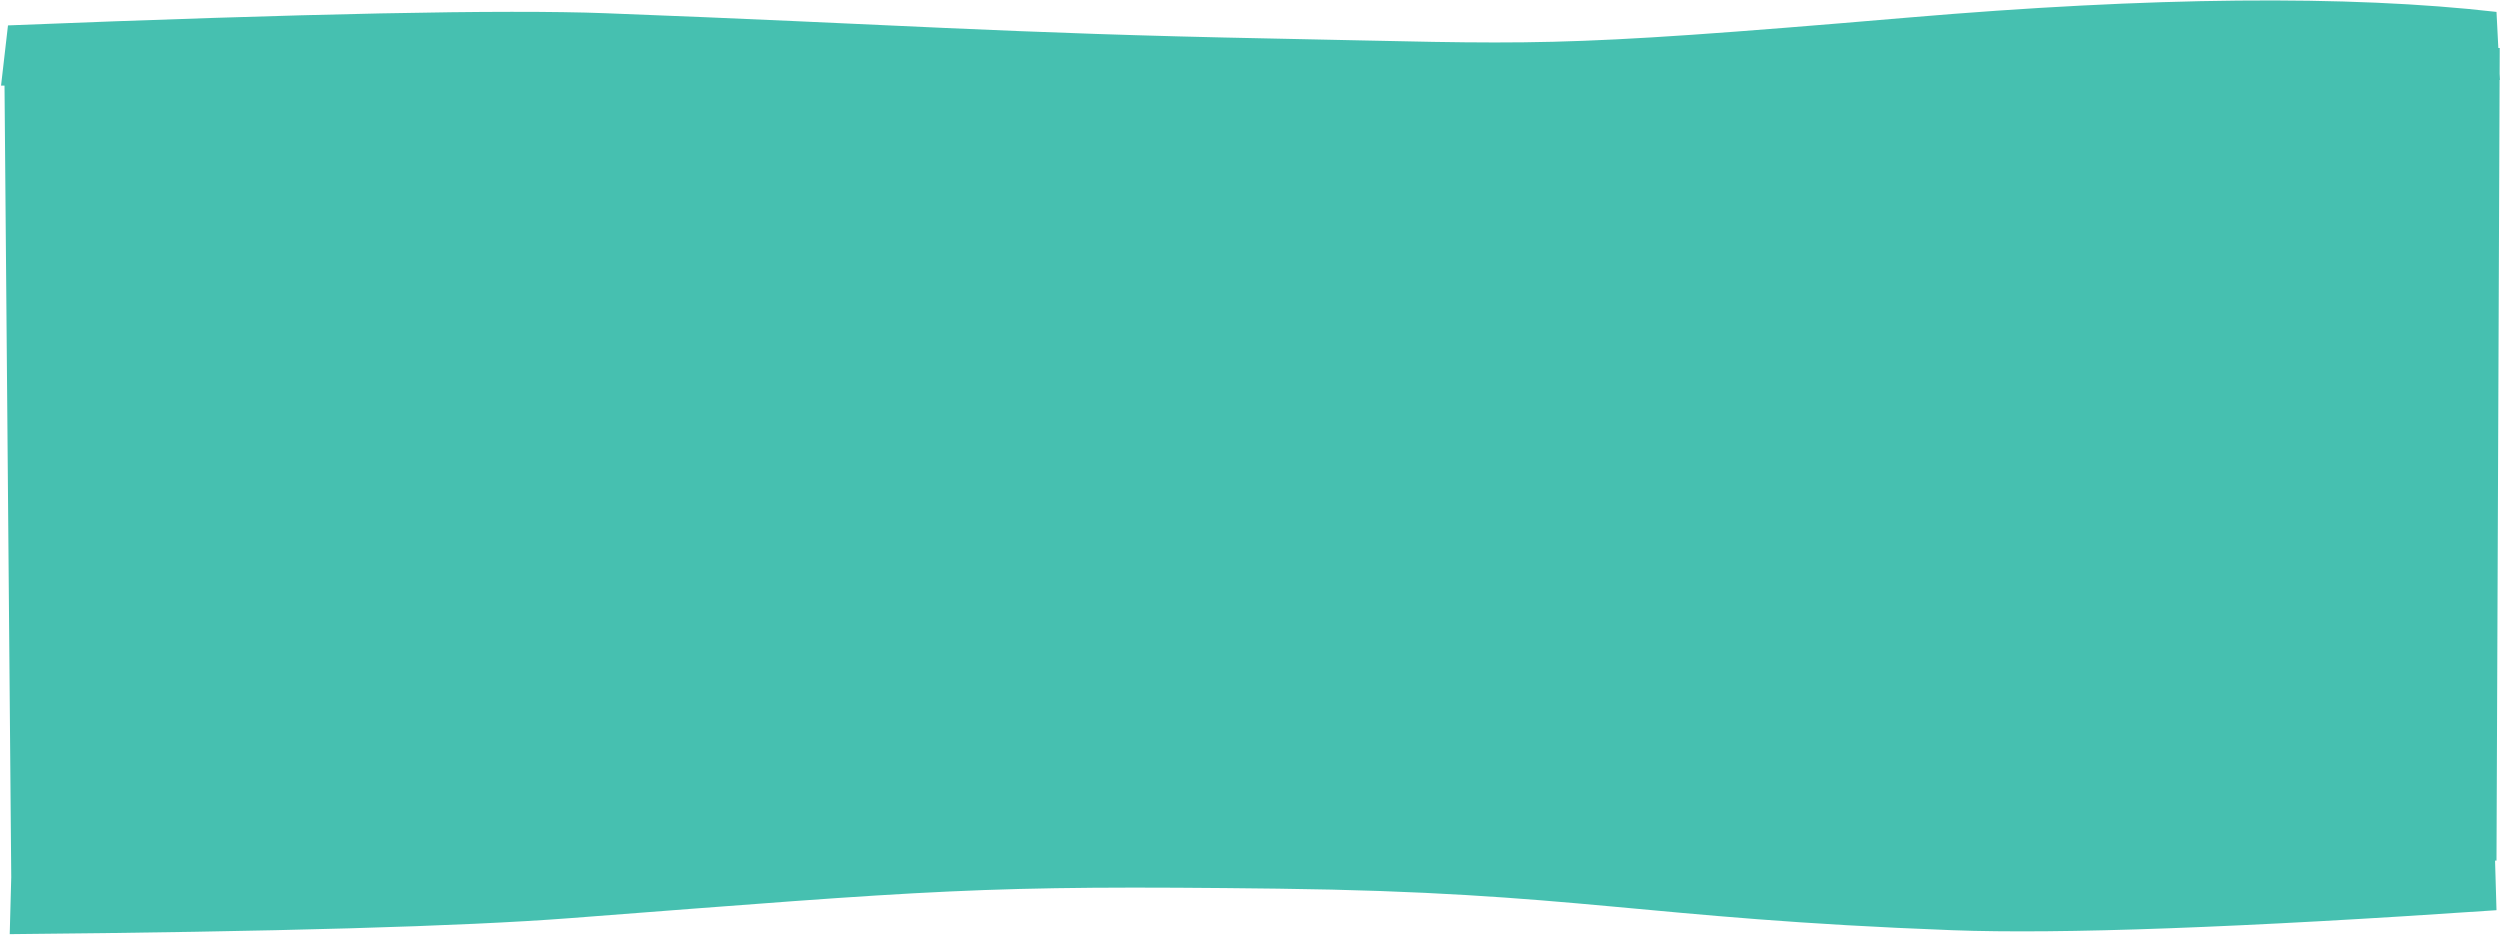
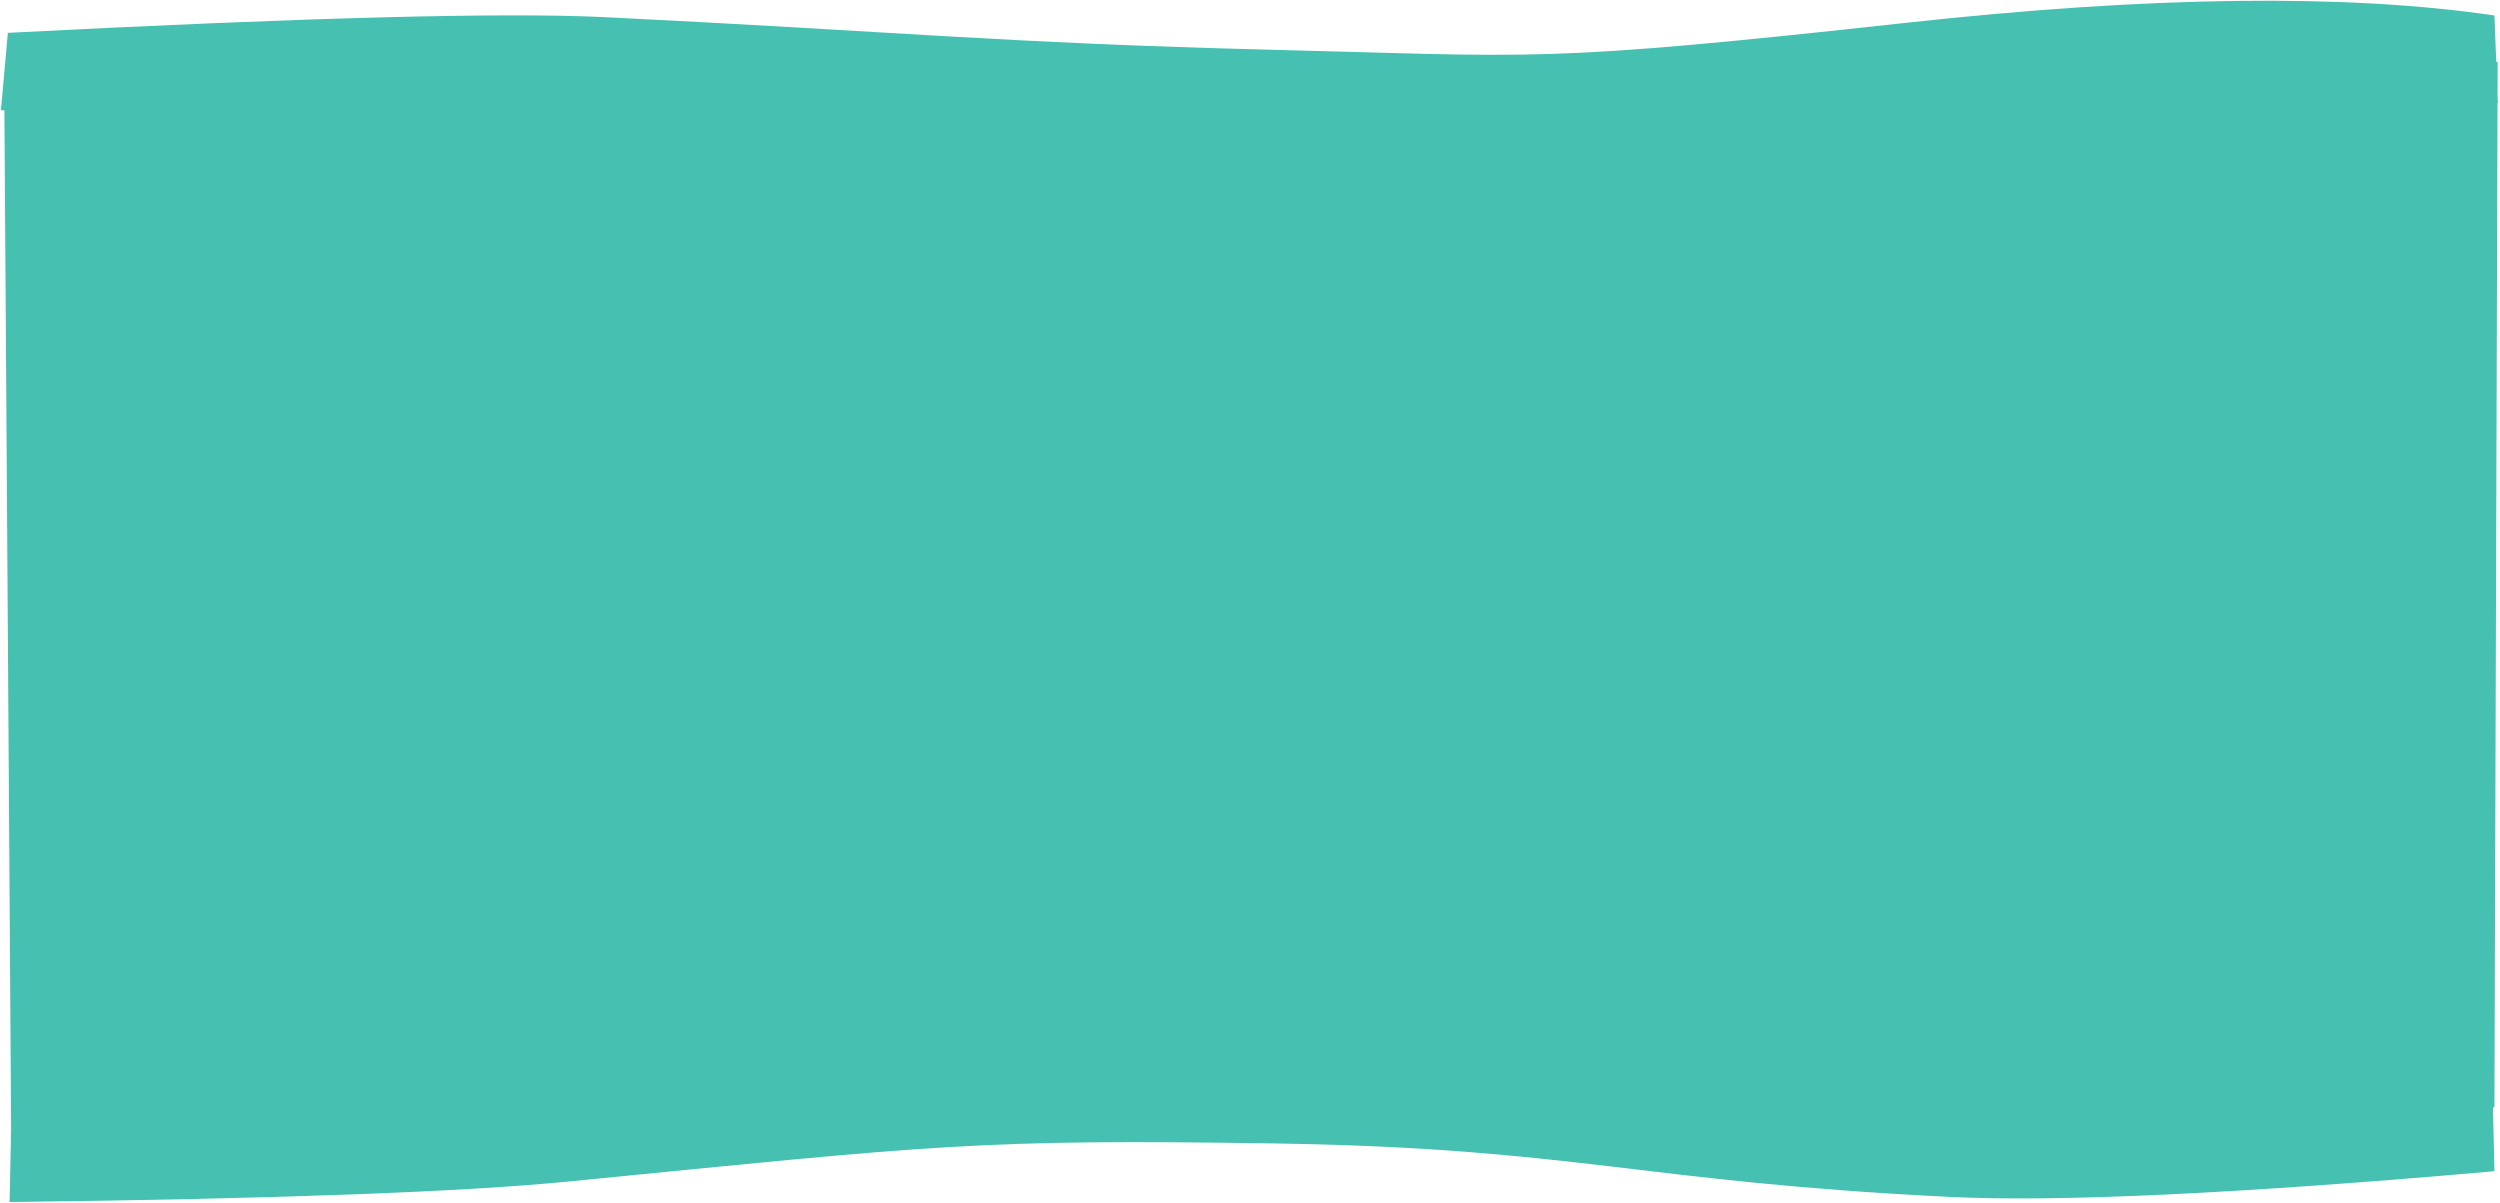
- <svg xmlns="http://www.w3.org/2000/svg" width="1280px" height="479px" viewBox="0 0 1280 479" version="1.1">
+ <svg xmlns="http://www.w3.org/2000/svg" width="834px" height="401px" viewBox="0 0 834 401" version="1.1">
  <g id="Page-1" stroke="none" stroke-width="1" fill="none" fill-rule="evenodd">
-     <g id="home-header-shape" transform="translate(-4, -13)" fill="#46C0B0" fill-rule="nonzero">
-       <path d="M1277.897,464.699 L1278.191,490.087 C1147.549,496.73 1054.621,498.522 999.407,495.464 C840.362,486.656 807.918,472.738 654.779,468.177 C501.64,463.616 479.563,465.838 291.885,476.943 C236.772,480.204 141.125,481.265 4.944,480.126 L6.23,450.988 L9.859,45.676 L8.087,45.649 L12.173,14.903 C164.741,11.451 266.7,11.15 318.051,14.001 C466.245,22.23 521.531,27.828 659.13,32.92 C796.729,38.013 796.757,40.625 984.54,27.904 C1109.728,19.423 1210.287,20.199 1286.217,30.231 L1286.834,48.716 L1287.552,48.718 L1287.271,61.828 L1287.379,65.077 L1287.201,65.075 L1278.634,464.701 L1277.897,464.699 Z" id="Combined-Shape" transform="translate(646.2477, 254.4885) rotate(-1) translate(-646.2477, -254.4885) " />
+     <g id="home-header-shape" transform="translate(-4, -7)" fill="#46C0B0" fill-rule="nonzero">
+       <path d="M832.684,383.632 L832.792,404.913 C747.709,410.908 687.197,412.714 651.256,410.331 C547.73,403.467 526.65,391.906 426.955,388.583 C327.26,385.261 312.879,387.195 190.643,397.117 C154.748,400.03 92.468,401.232 3.803,400.723 L4.736,376.295 L8.423,36.537 L7.269,36.52 L10.03,10.735 C109.379,7.342 175.767,6.757 209.193,8.979 C305.657,15.393 341.635,19.904 431.21,23.723 C520.786,27.542 520.796,29.732 643.104,18.455 C724.643,10.937 790.115,11.259 839.521,19.42 L839.862,34.913 L840.329,34.912 L840.104,45.902 L840.164,48.626 L840.048,48.624 L833.164,383.632 L832.684,383.632 Z" id="Combined-Shape" transform="translate(422.0662, 209.5036) rotate(-1) translate(-422.0662, -209.5036) " />
    </g>
  </g>
</svg>
